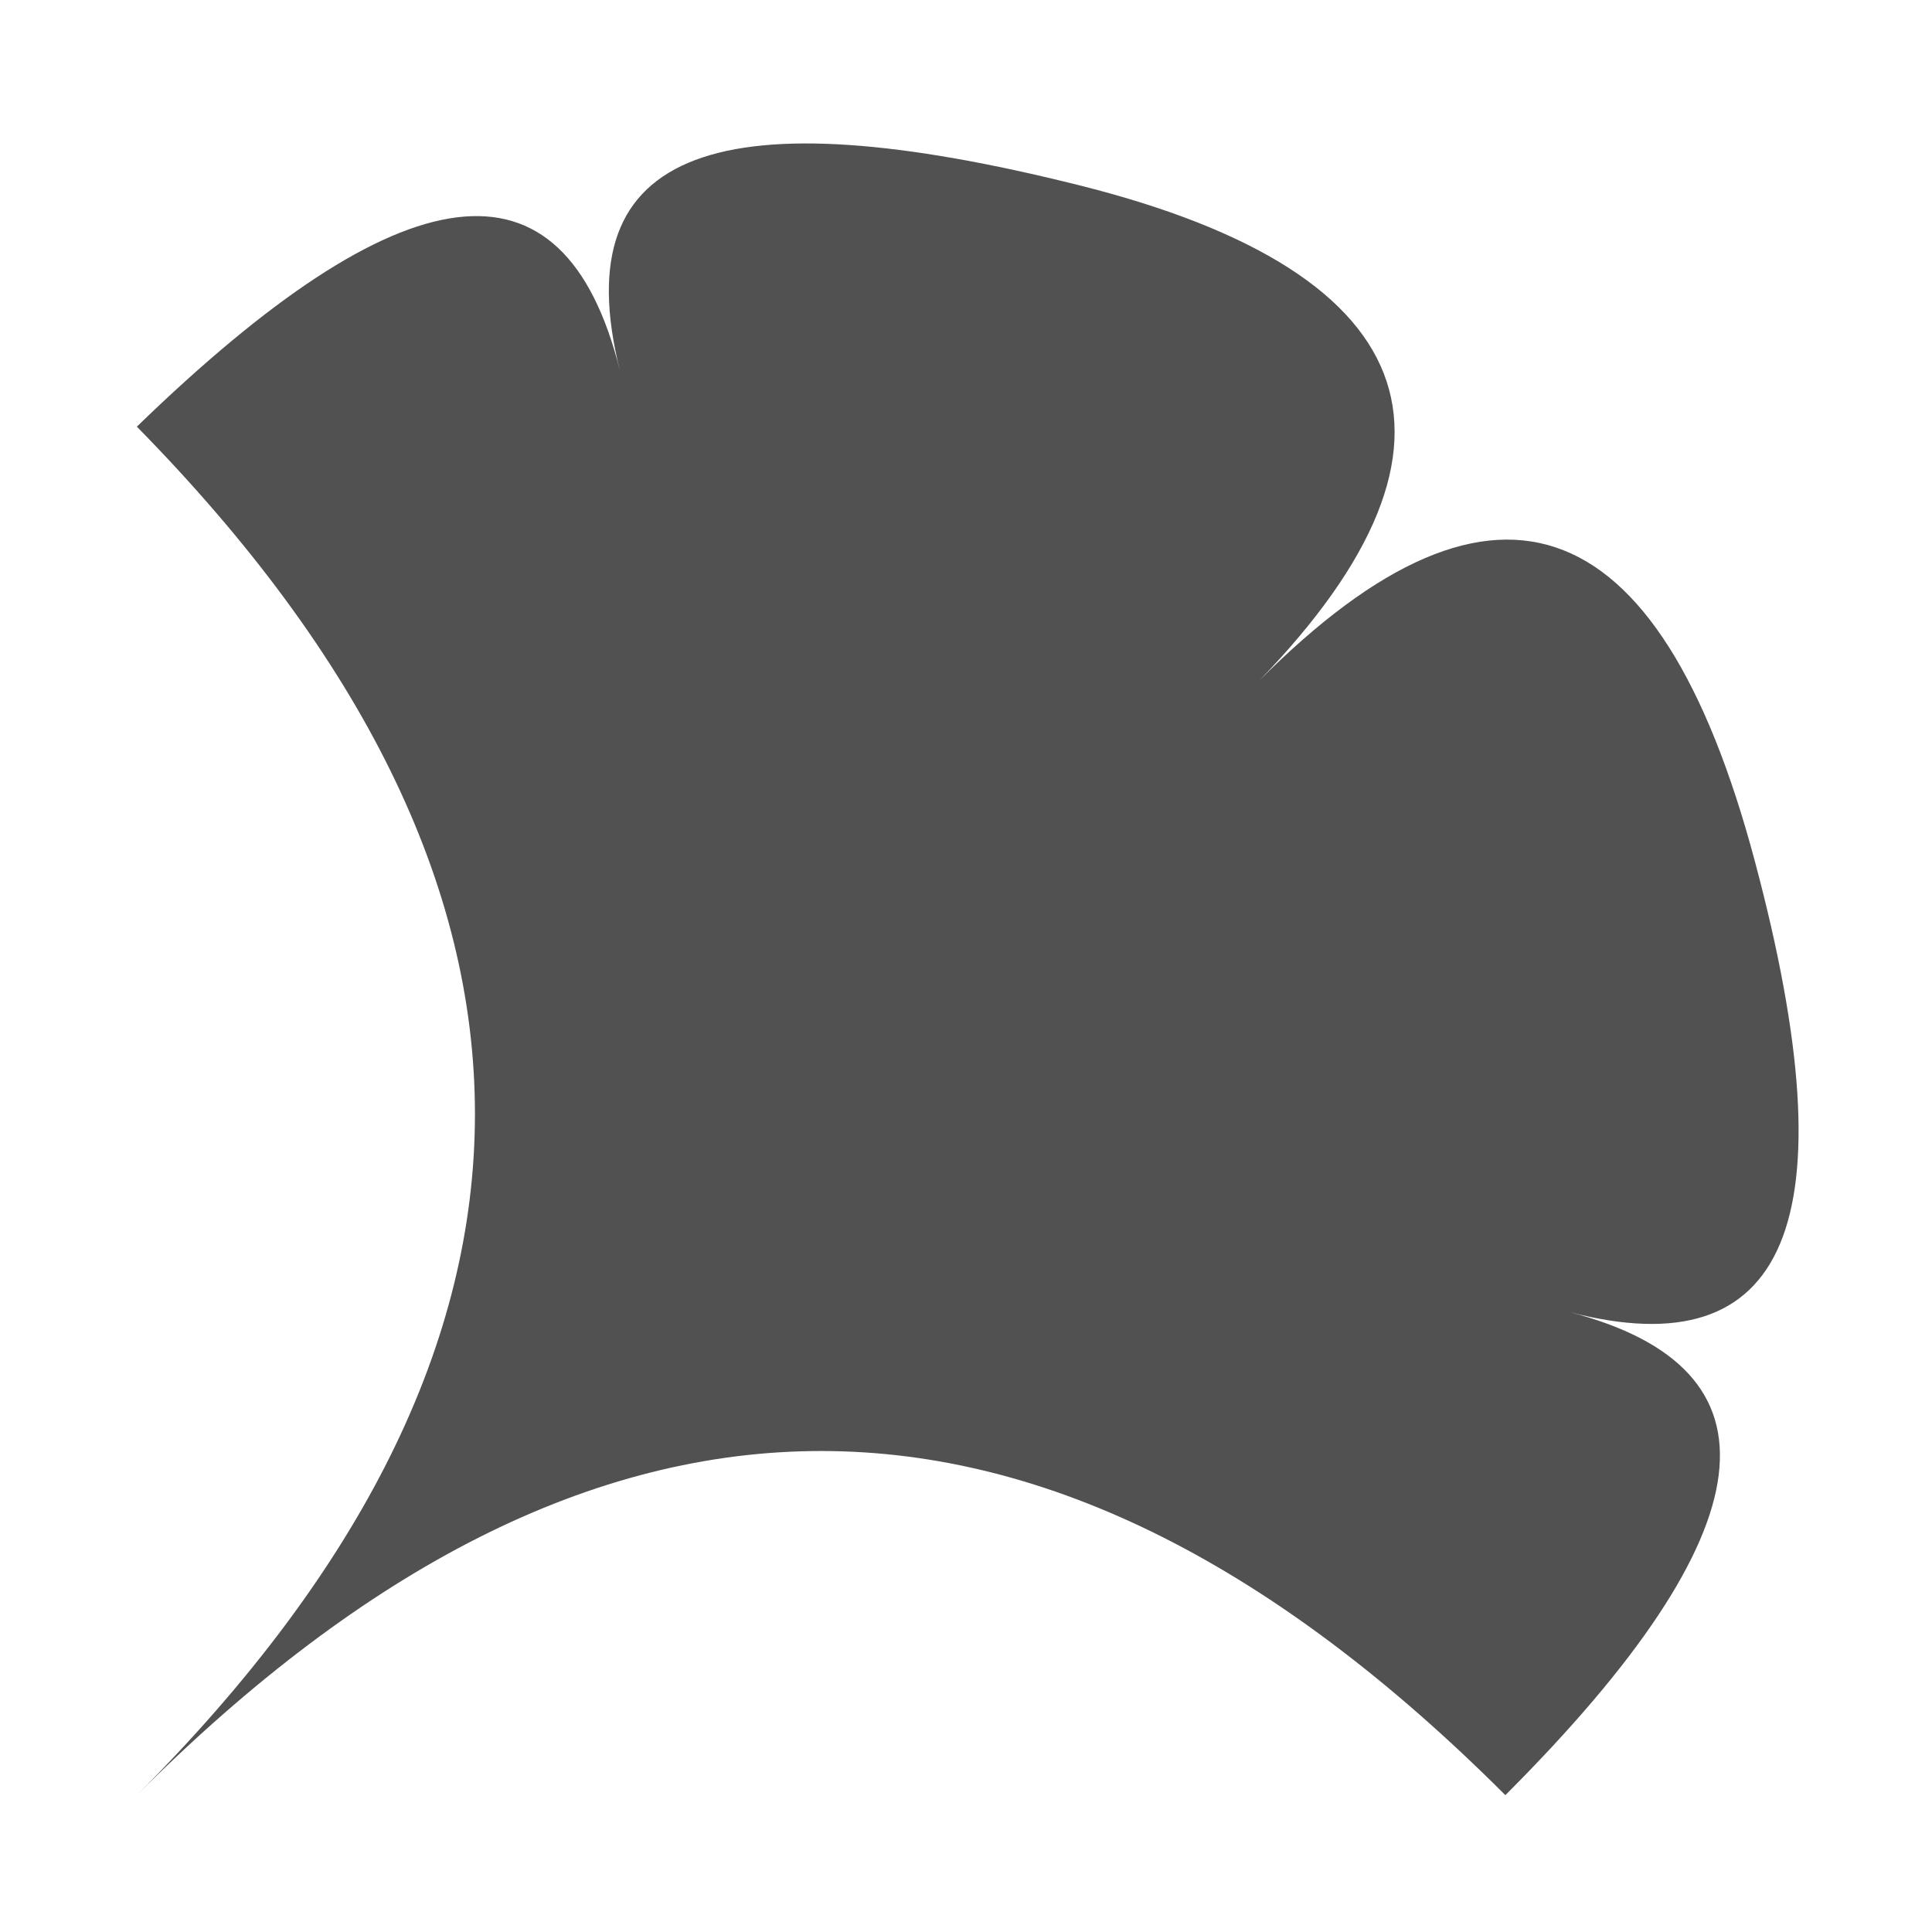
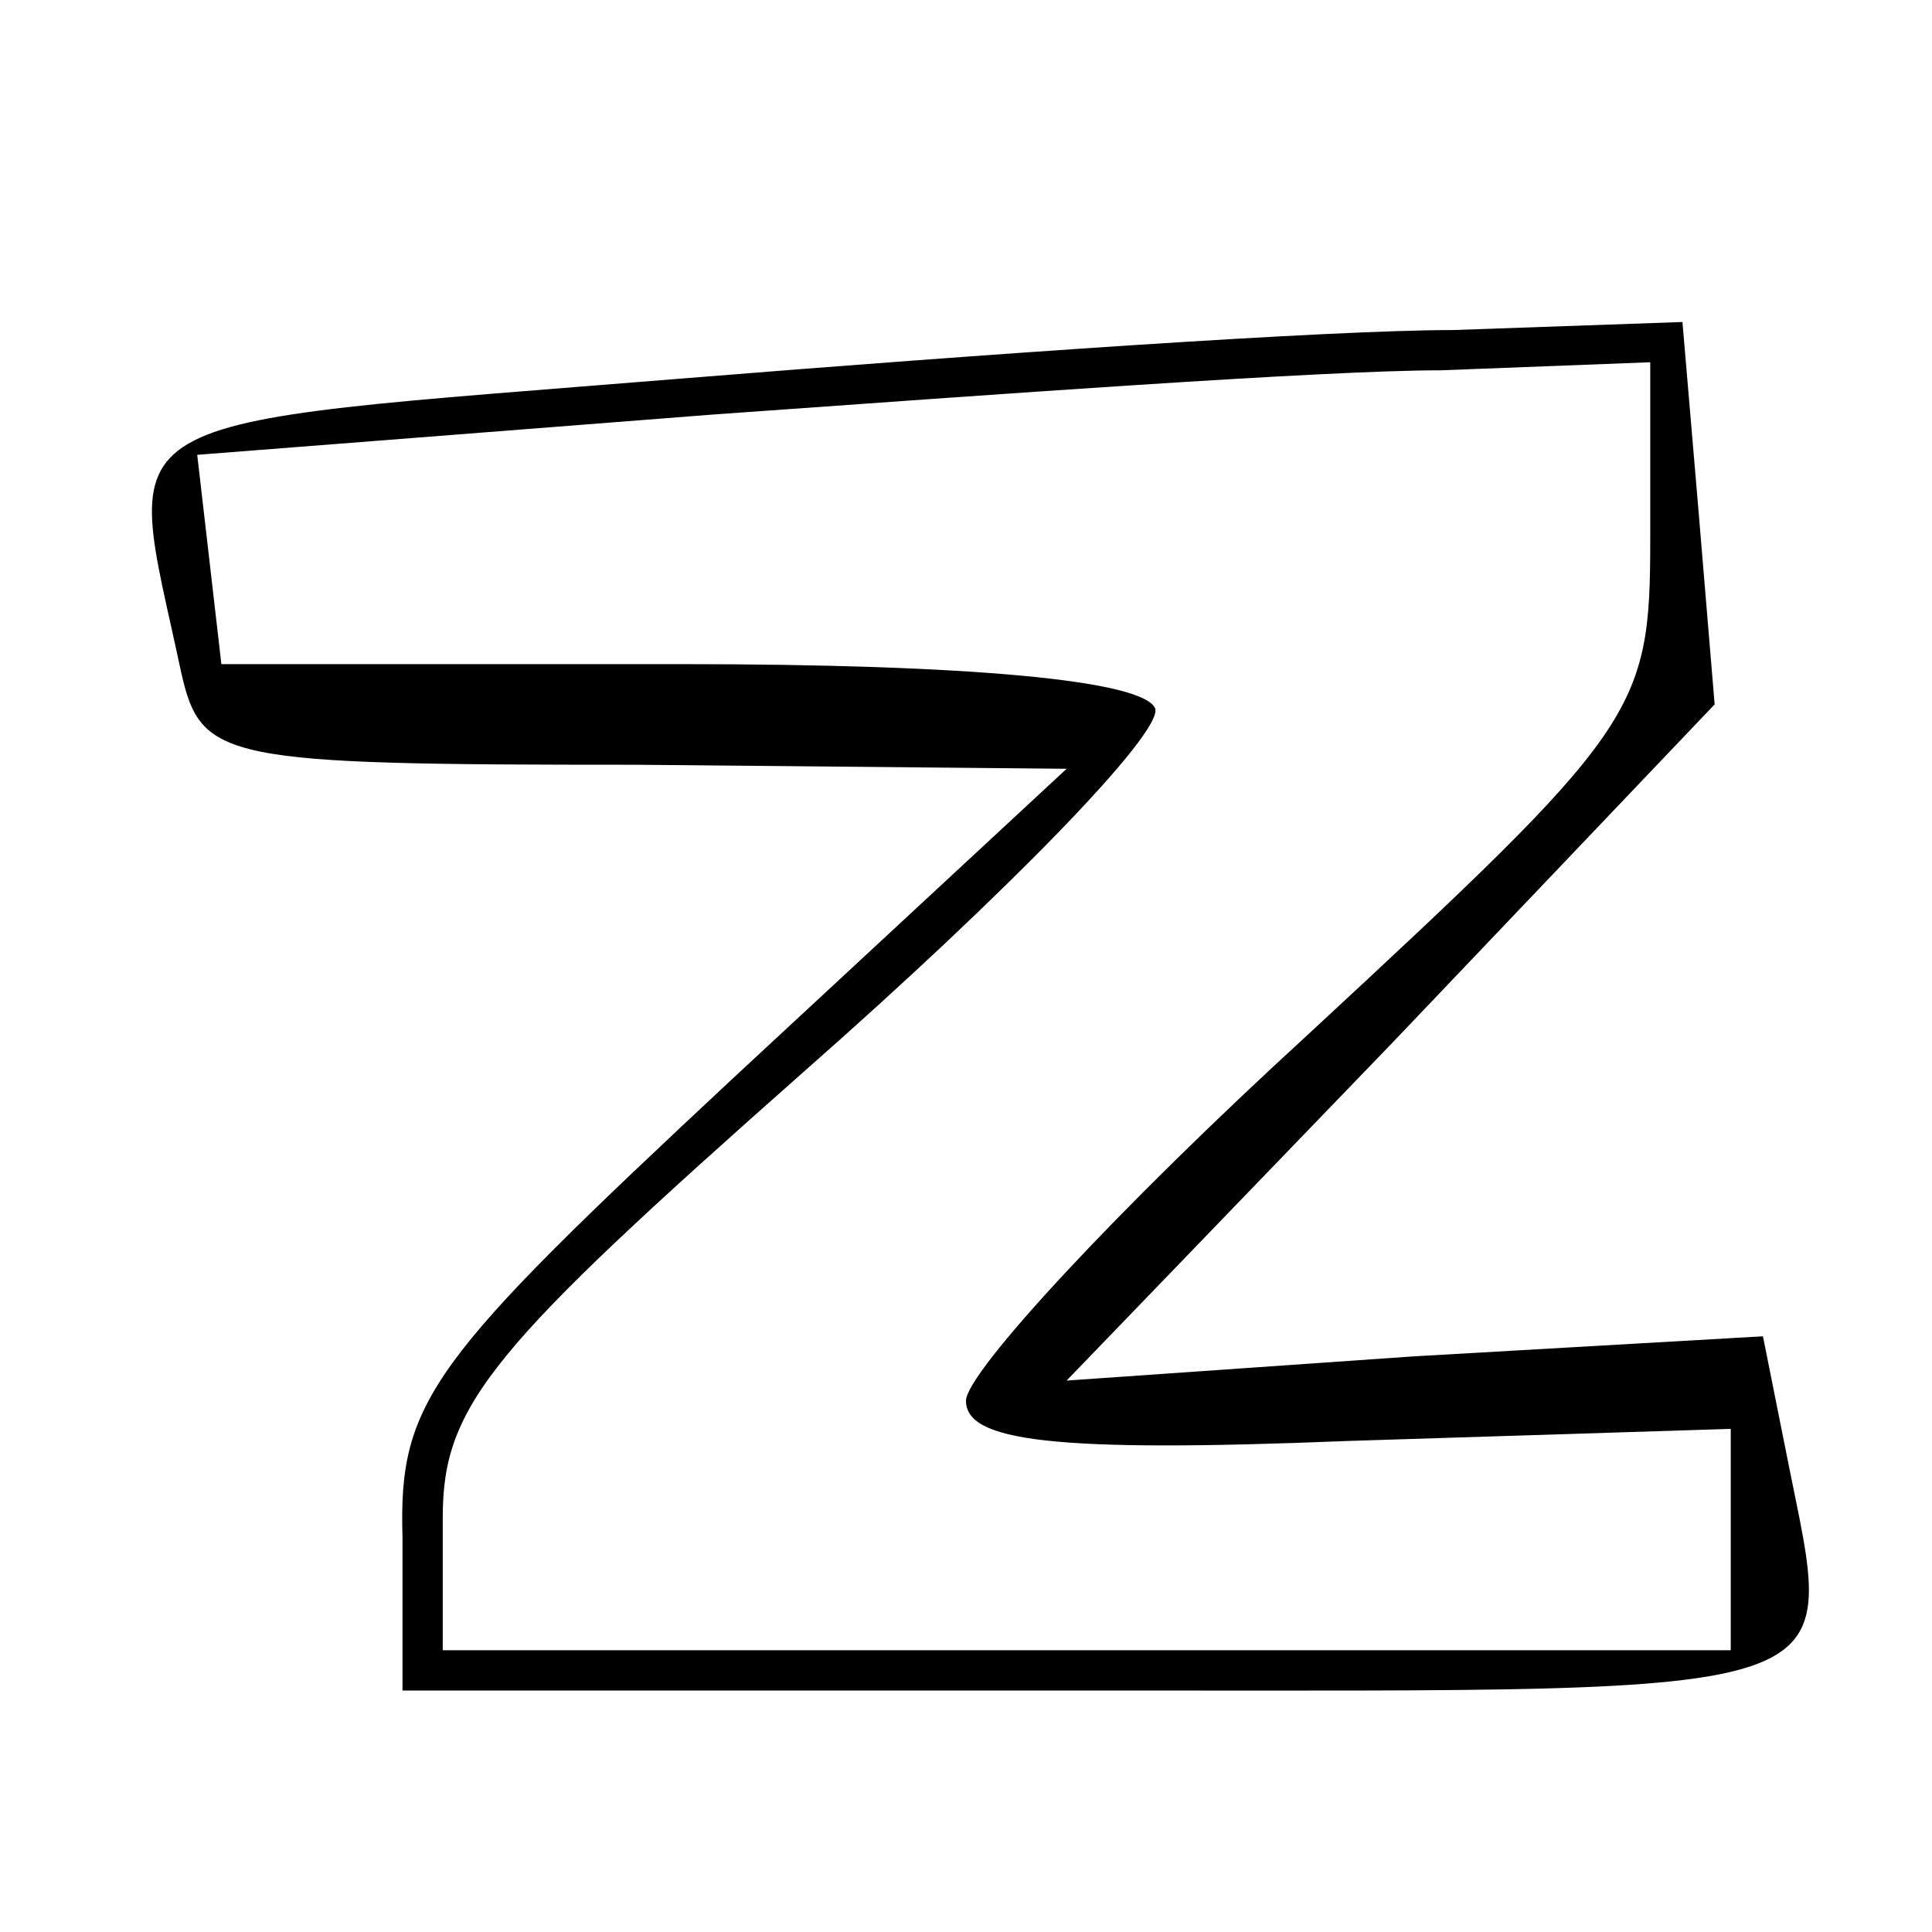
- <svg xmlns="http://www.w3.org/2000/svg" version="1.1" x="0px" y="0px" width="24px" height="24px" viewBox="0 0 24 24">
-   <style type="text/css">
- 	.st0{fill:#515151;}
- </style>
-   <path class="st0" d="M1.7,22.3c5.7-5.7,11.3-5.7,17,0c3.3-3.3,3.5-5.3,0.8-6c2.7,0.7,3.5-1.1,2.3-5.6s-3.3-5.2-6.3-2.1  c3-3,2.3-5.2-2.1-6.3S7,1.8,7.7,4.6C7,1.8,5,2.1,1.7,5.3C7.3,11,7.3,16.7,1.7,22.3" />
+ <svg xmlns="http://www.w3.org/2000/svg" version="1.0" width="48pt" height="48pt" viewBox="0 0 48 48" preserveAspectRatio="xMidYMid meet">
+   <g transform="translate(0,48) scale(0.1,-0.1)" fill="#000000" stroke="none">
+     <path d="M170 386 c-148 -12 -139 -7 -125 -73 5 -22 10 -23 113 -23 l107 -1 -83 -77 c-75 -70 -83 -80 -82 -114 l0 -38 175 0 c190 0 181 -3 169 58 l-6 30 -87 -5 -86 -6 81 84 80 84 -4 48 -4 47 -57 -2 c-31 0 -117 -6 -191 -12z m240 -40 c0 -43 -3 -47 -85 -123 -47 -43 -85 -84 -85 -91 0 -10 21 -13 95 -10 l95 3 0 -27 0 -28 -160 0 -160 0 0 33 c0 28 12 42 90 111 50 44 89 84 87 90 -3 7 -46 11 -118 11 l-114 0 -3 26 -3 26 128 10 c70 5 152 11 181 11 l52 2 0 -44z" />
+   </g>
</svg>
